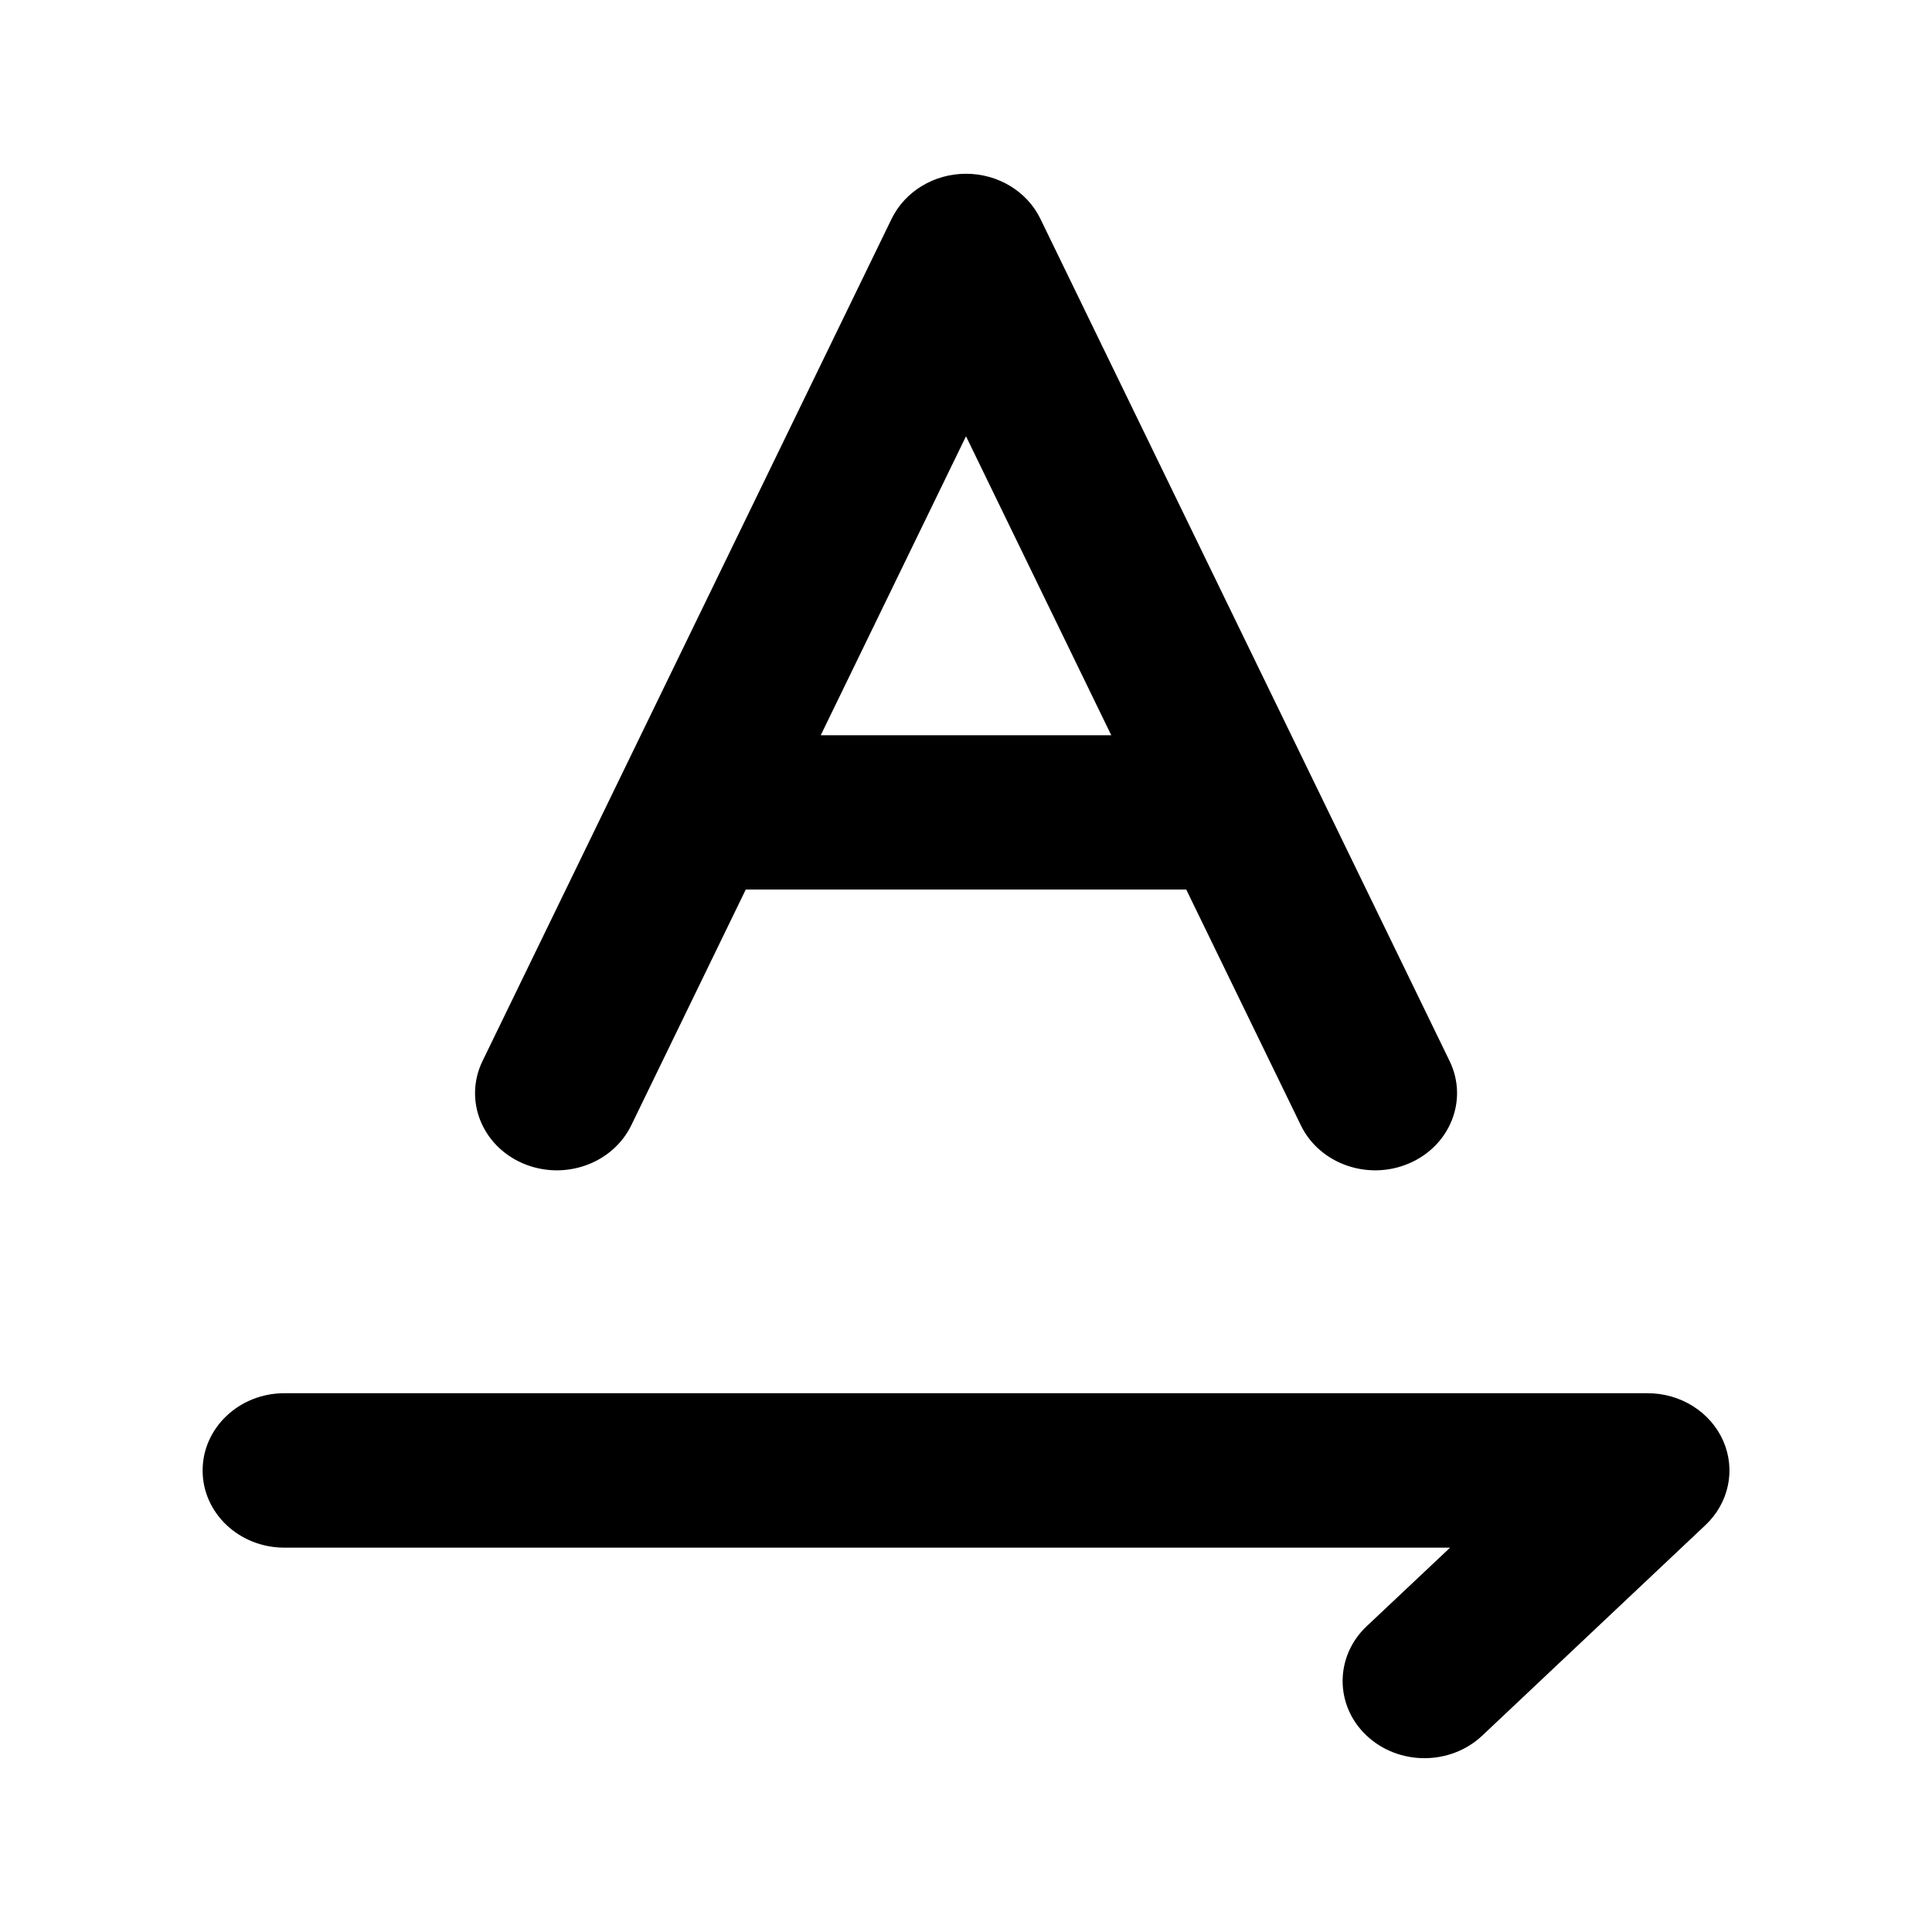
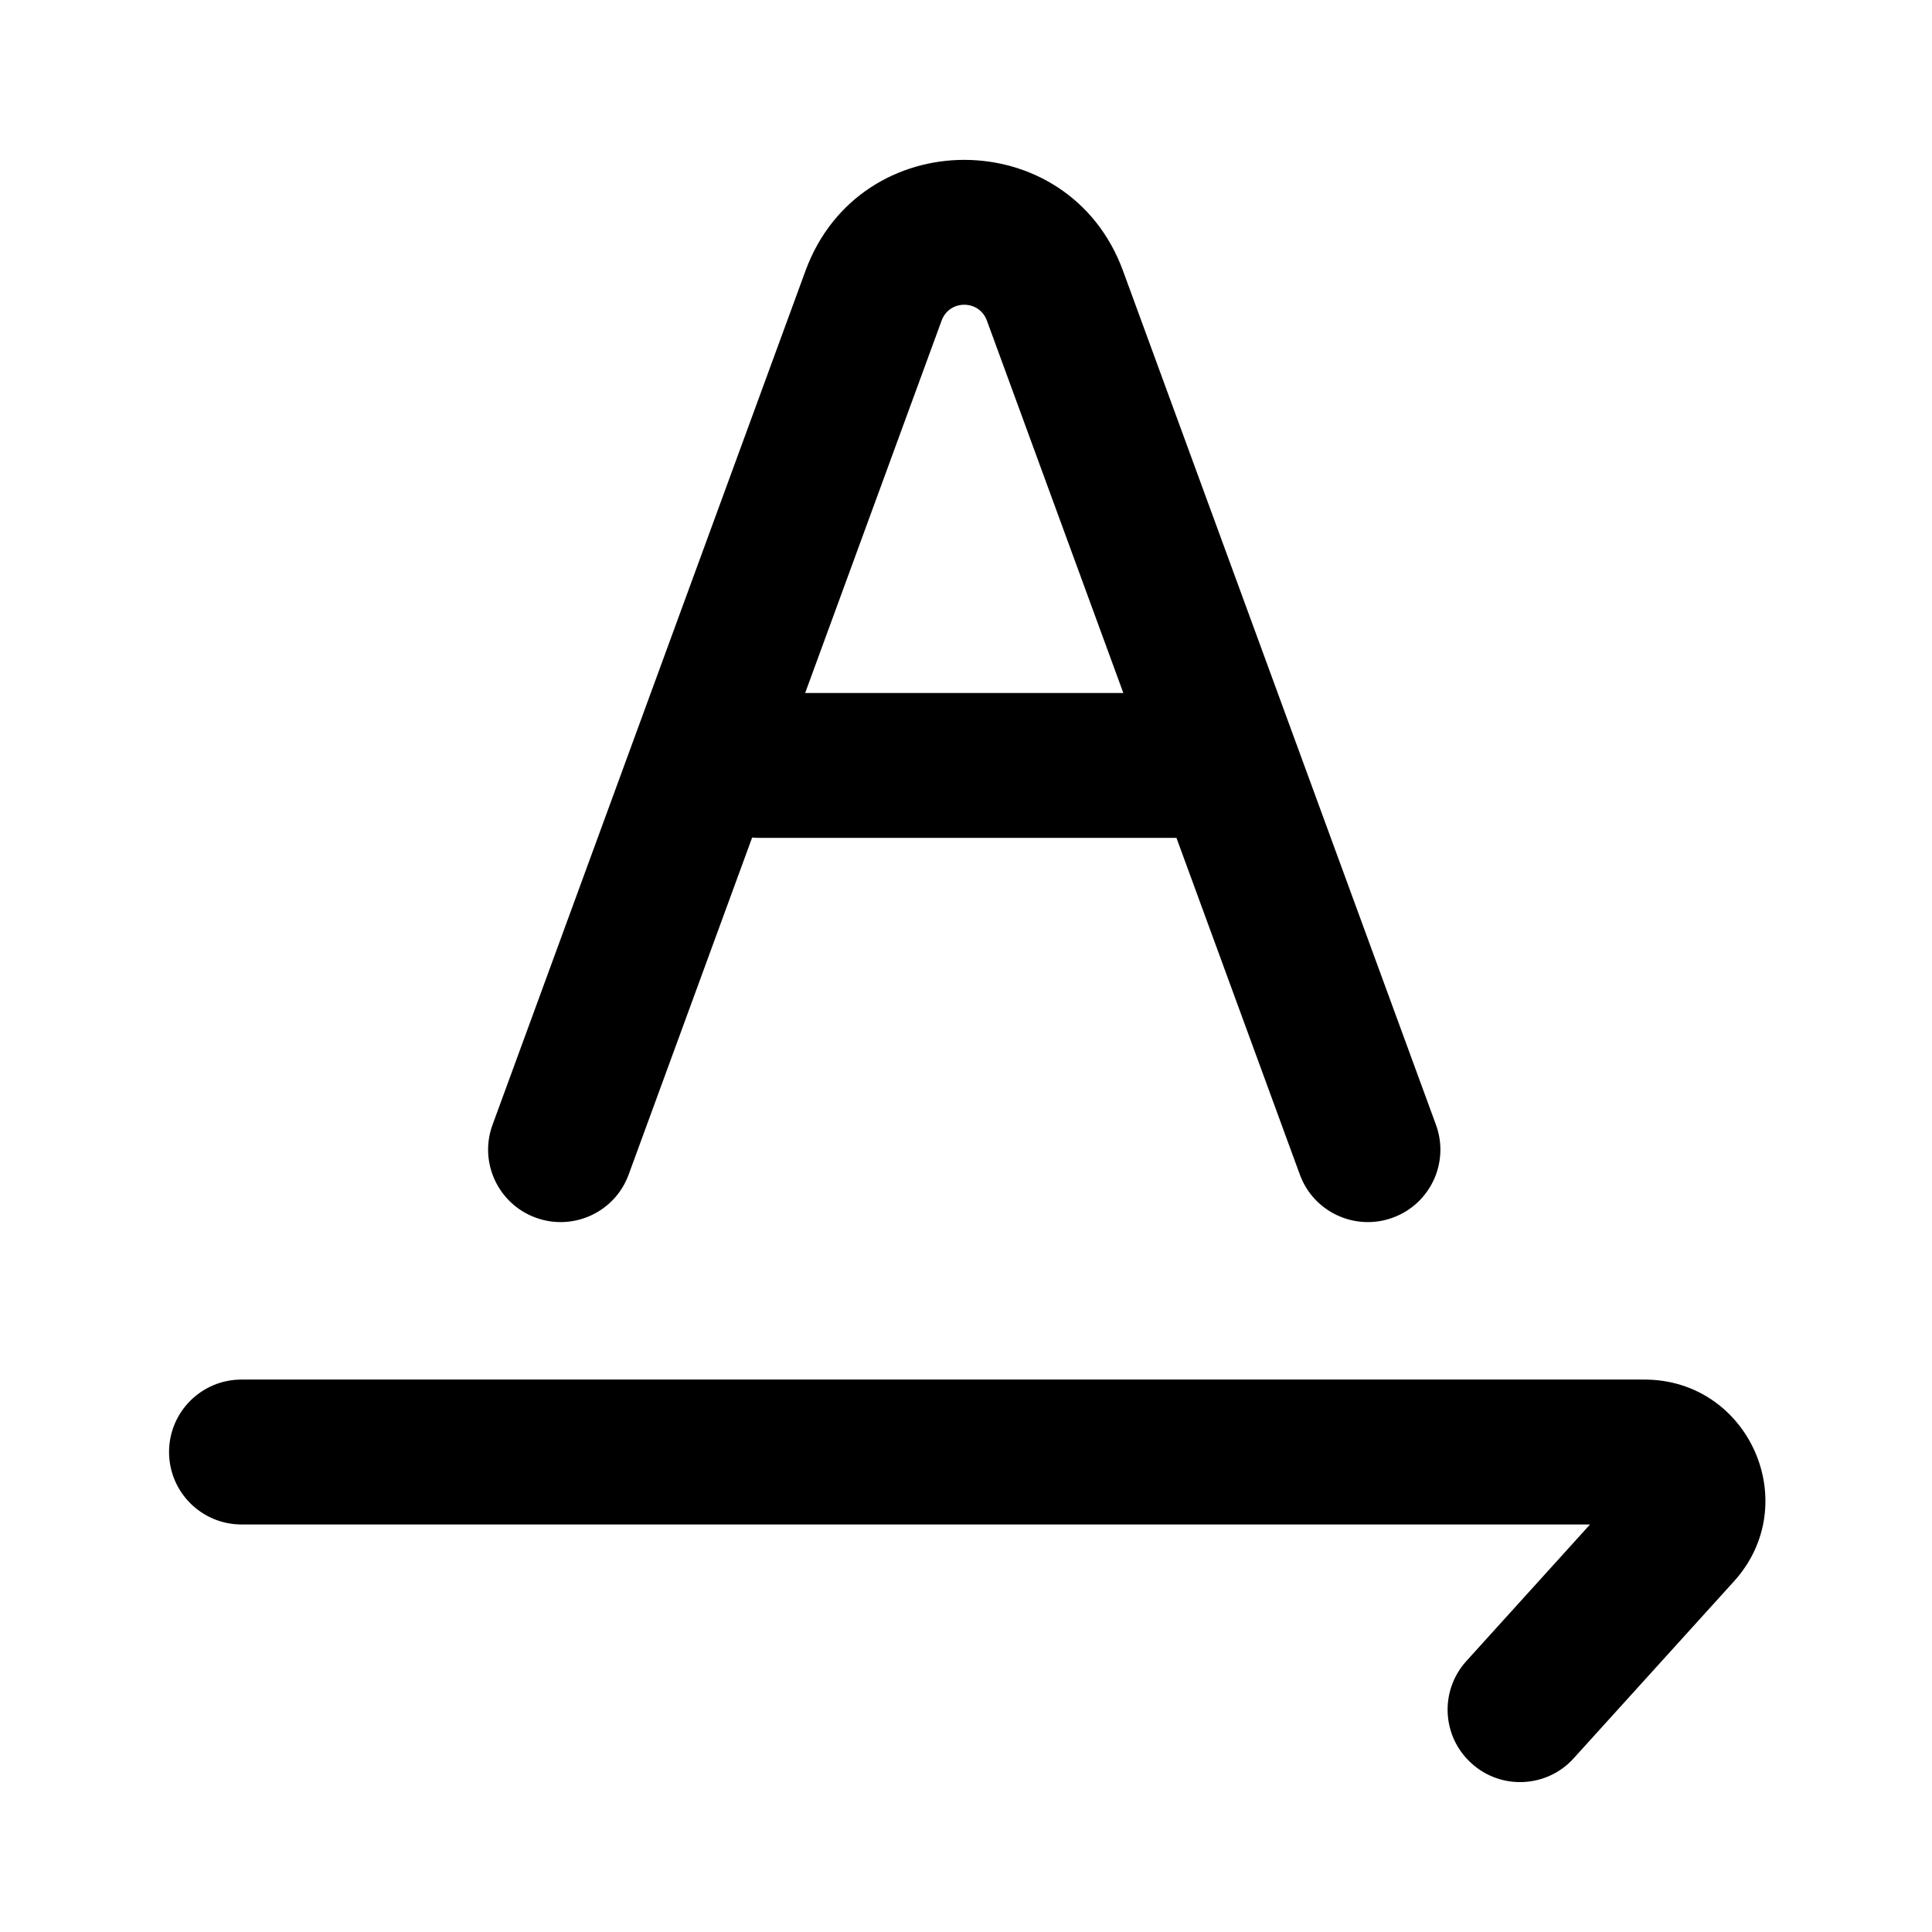
<svg xmlns="http://www.w3.org/2000/svg" width="16" height="16" viewBox="0 0 16 16" fill="none">
-   <mask id="mask0_102_837" style="mask-type:alpha" maskUnits="userSpaceOnUse" x="0" y="0" width="16" height="16">
-     <rect width="16" height="16" fill="#DCDCDC" />
-   </mask>
-   <g mask="url(#mask0_102_837)">
-     <path fill-rule="evenodd" clip-rule="evenodd" d="M8.616 1.812C8.506 1.585 8.265 1.439 8 1.439C7.735 1.439 7.495 1.585 7.384 1.812L3.996 8.787C3.84 9.108 3.989 9.487 4.329 9.634C4.67 9.781 5.072 9.64 5.228 9.319L6.176 7.367H9.824L10.773 9.319C10.928 9.64 11.331 9.781 11.671 9.634C12.011 9.487 12.161 9.108 12.005 8.787L8.616 1.812ZM9.203 6.089H6.797L8 3.613L9.203 6.089Z" fill="black" />
-     <path d="M2.355 11.538C1.981 11.538 1.678 11.825 1.678 12.178C1.678 12.531 1.981 12.817 2.355 12.817H12.009L11.317 13.469C11.053 13.719 11.053 14.124 11.317 14.373C11.582 14.623 12.011 14.623 12.276 14.373L14.124 12.63C14.318 12.447 14.376 12.172 14.271 11.933C14.166 11.694 13.919 11.538 13.645 11.538H2.355Z" fill="black" />
-   </g>
+   <path fill-rule="evenodd" clip-rule="evenodd" d="M6.671 2.242C7.12 1.018 8.851 1.018 9.3 2.242L11.892 9.315C12.006 9.626 11.846 9.97 11.535 10.084C11.224 10.198 10.879 10.039 10.765 9.728L9.743 6.939H6.292C6.271 6.939 6.25 6.938 6.229 6.936L5.206 9.728C5.092 10.039 4.747 10.198 4.436 10.084C4.125 9.97 3.965 9.626 4.079 9.315L6.671 2.242ZM8.173 2.655L9.303 5.739H6.668L7.798 2.655C7.862 2.48 8.109 2.48 8.173 2.655Z" fill="black" />
+   <path d="M2 11.425C1.669 11.425 1.4 11.693 1.4 12.025C1.4 12.356 1.669 12.625 2 12.625H13.168L12.144 13.756C11.921 14.002 11.94 14.381 12.186 14.603C12.431 14.826 12.811 14.807 13.033 14.561L14.36 13.096C14.942 12.453 14.485 11.425 13.618 11.425H2Z" fill="black" />
</svg>
